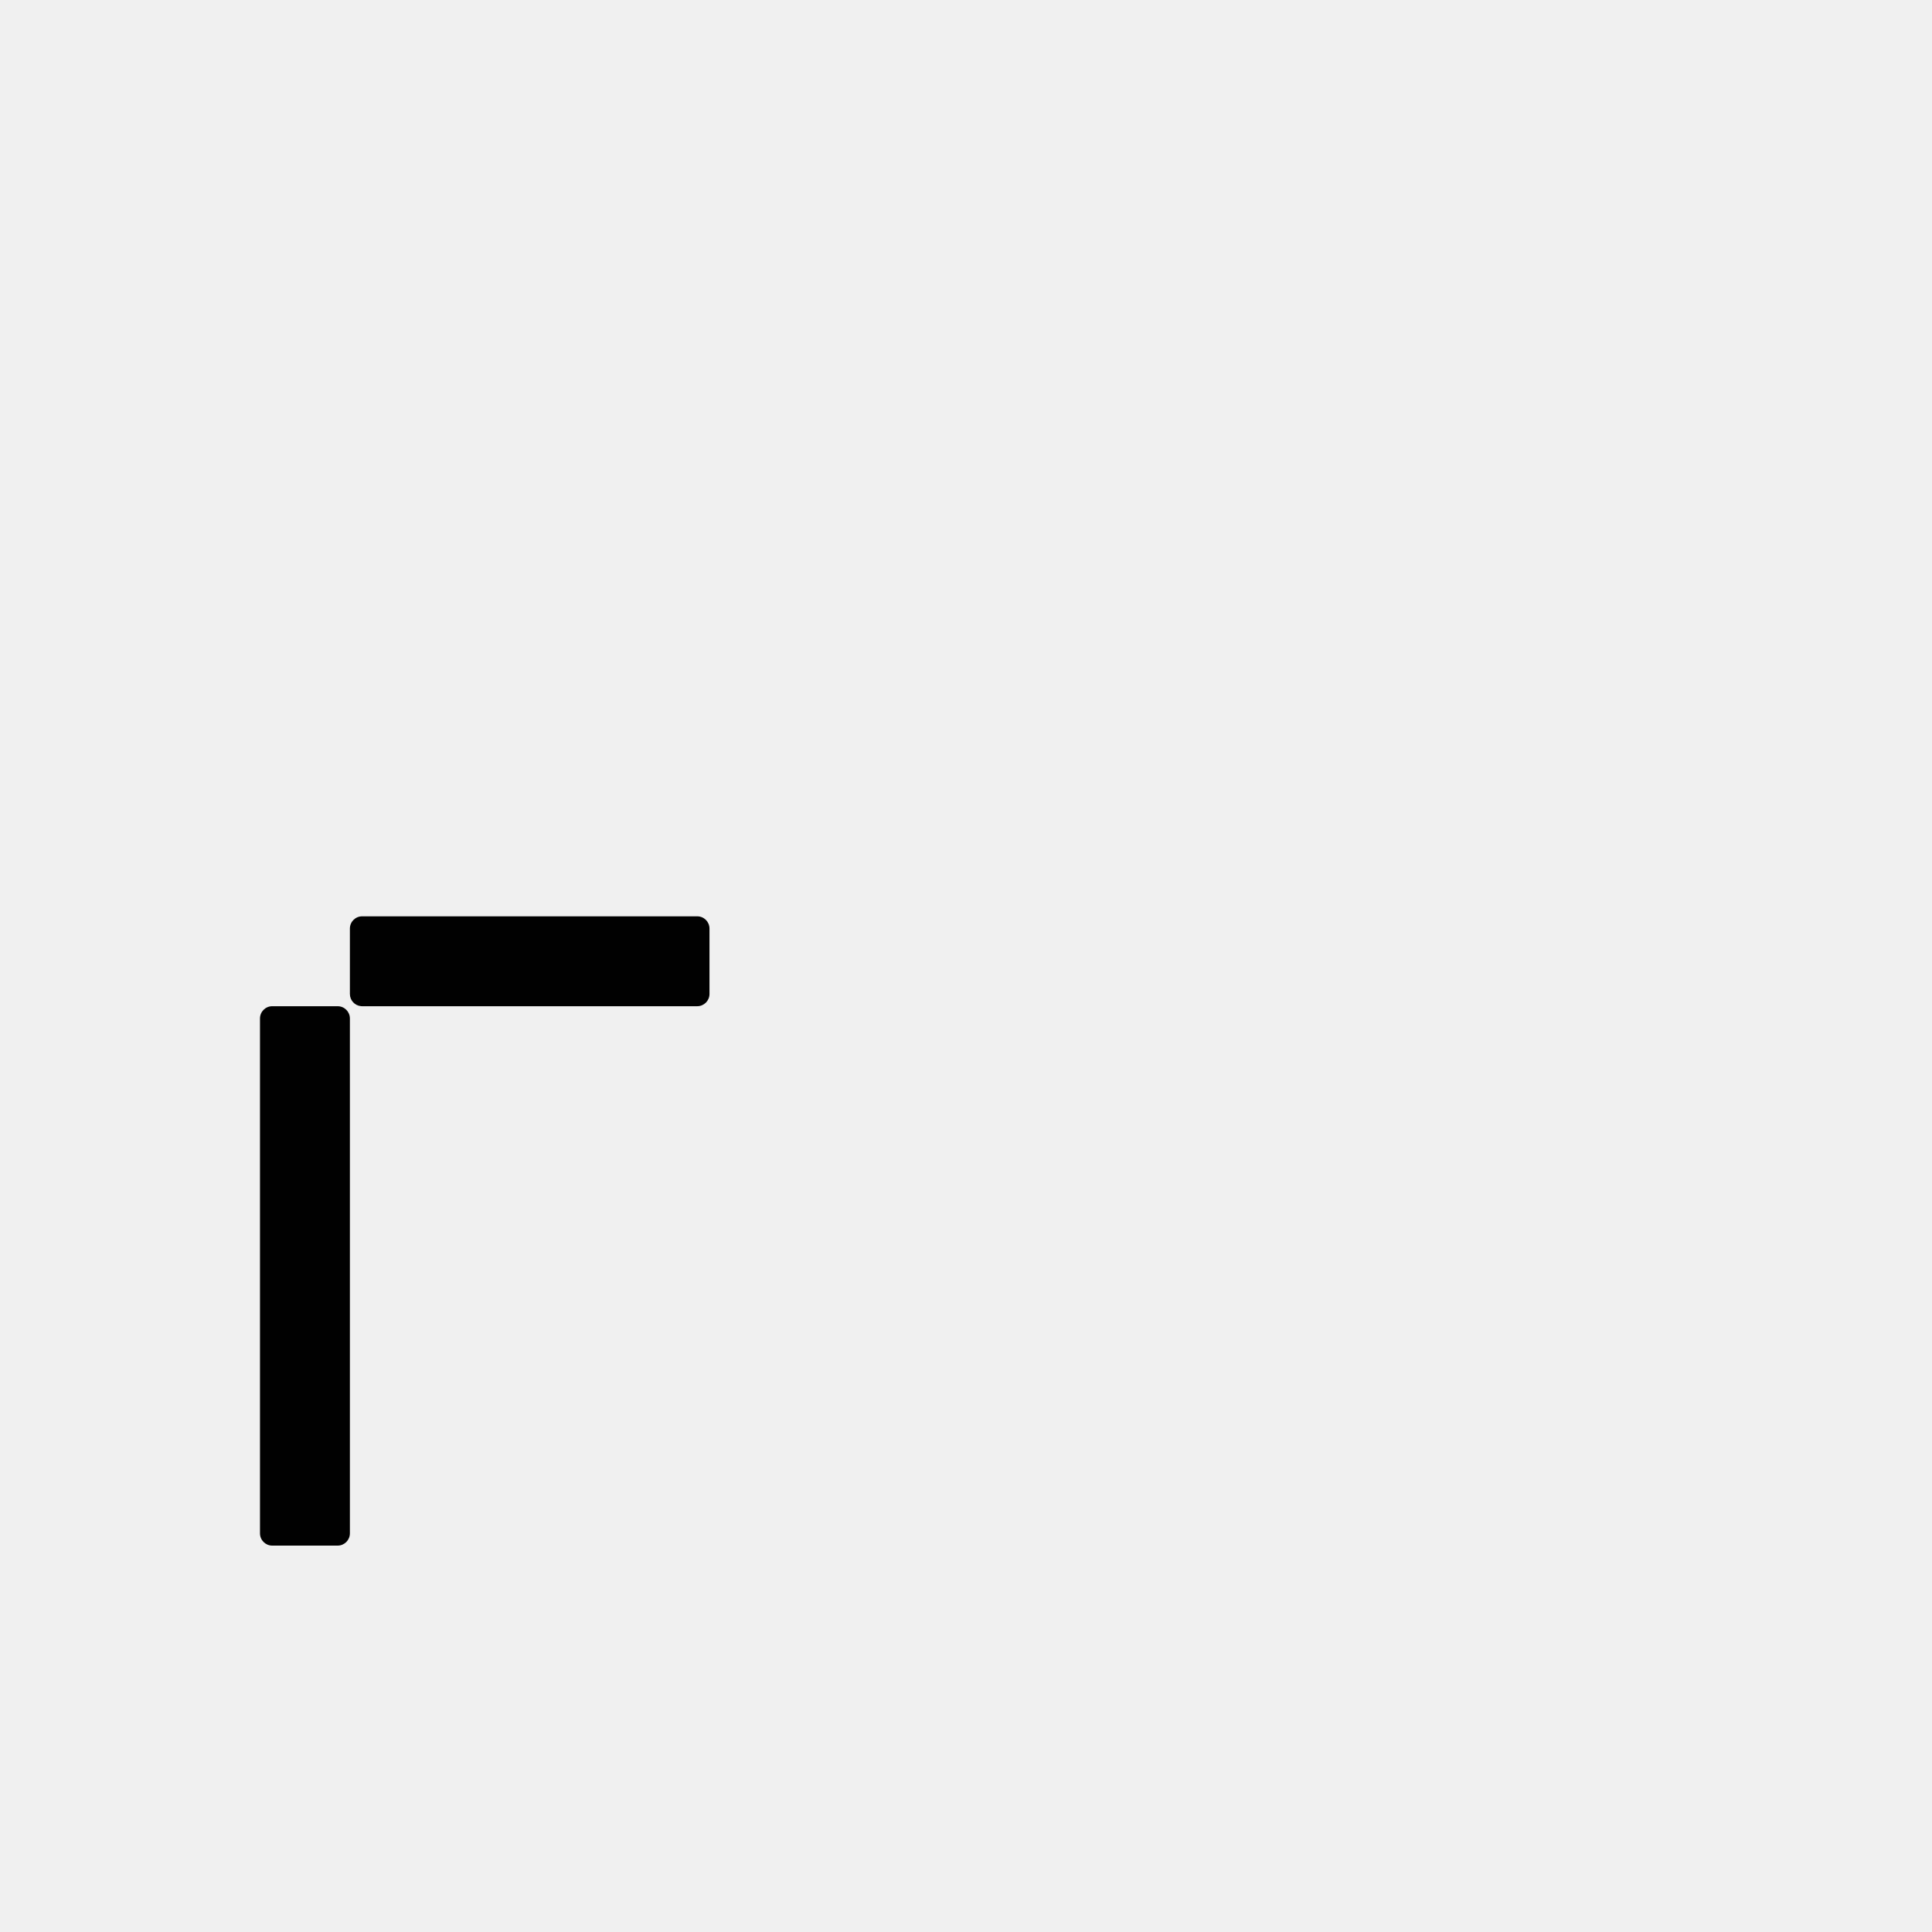
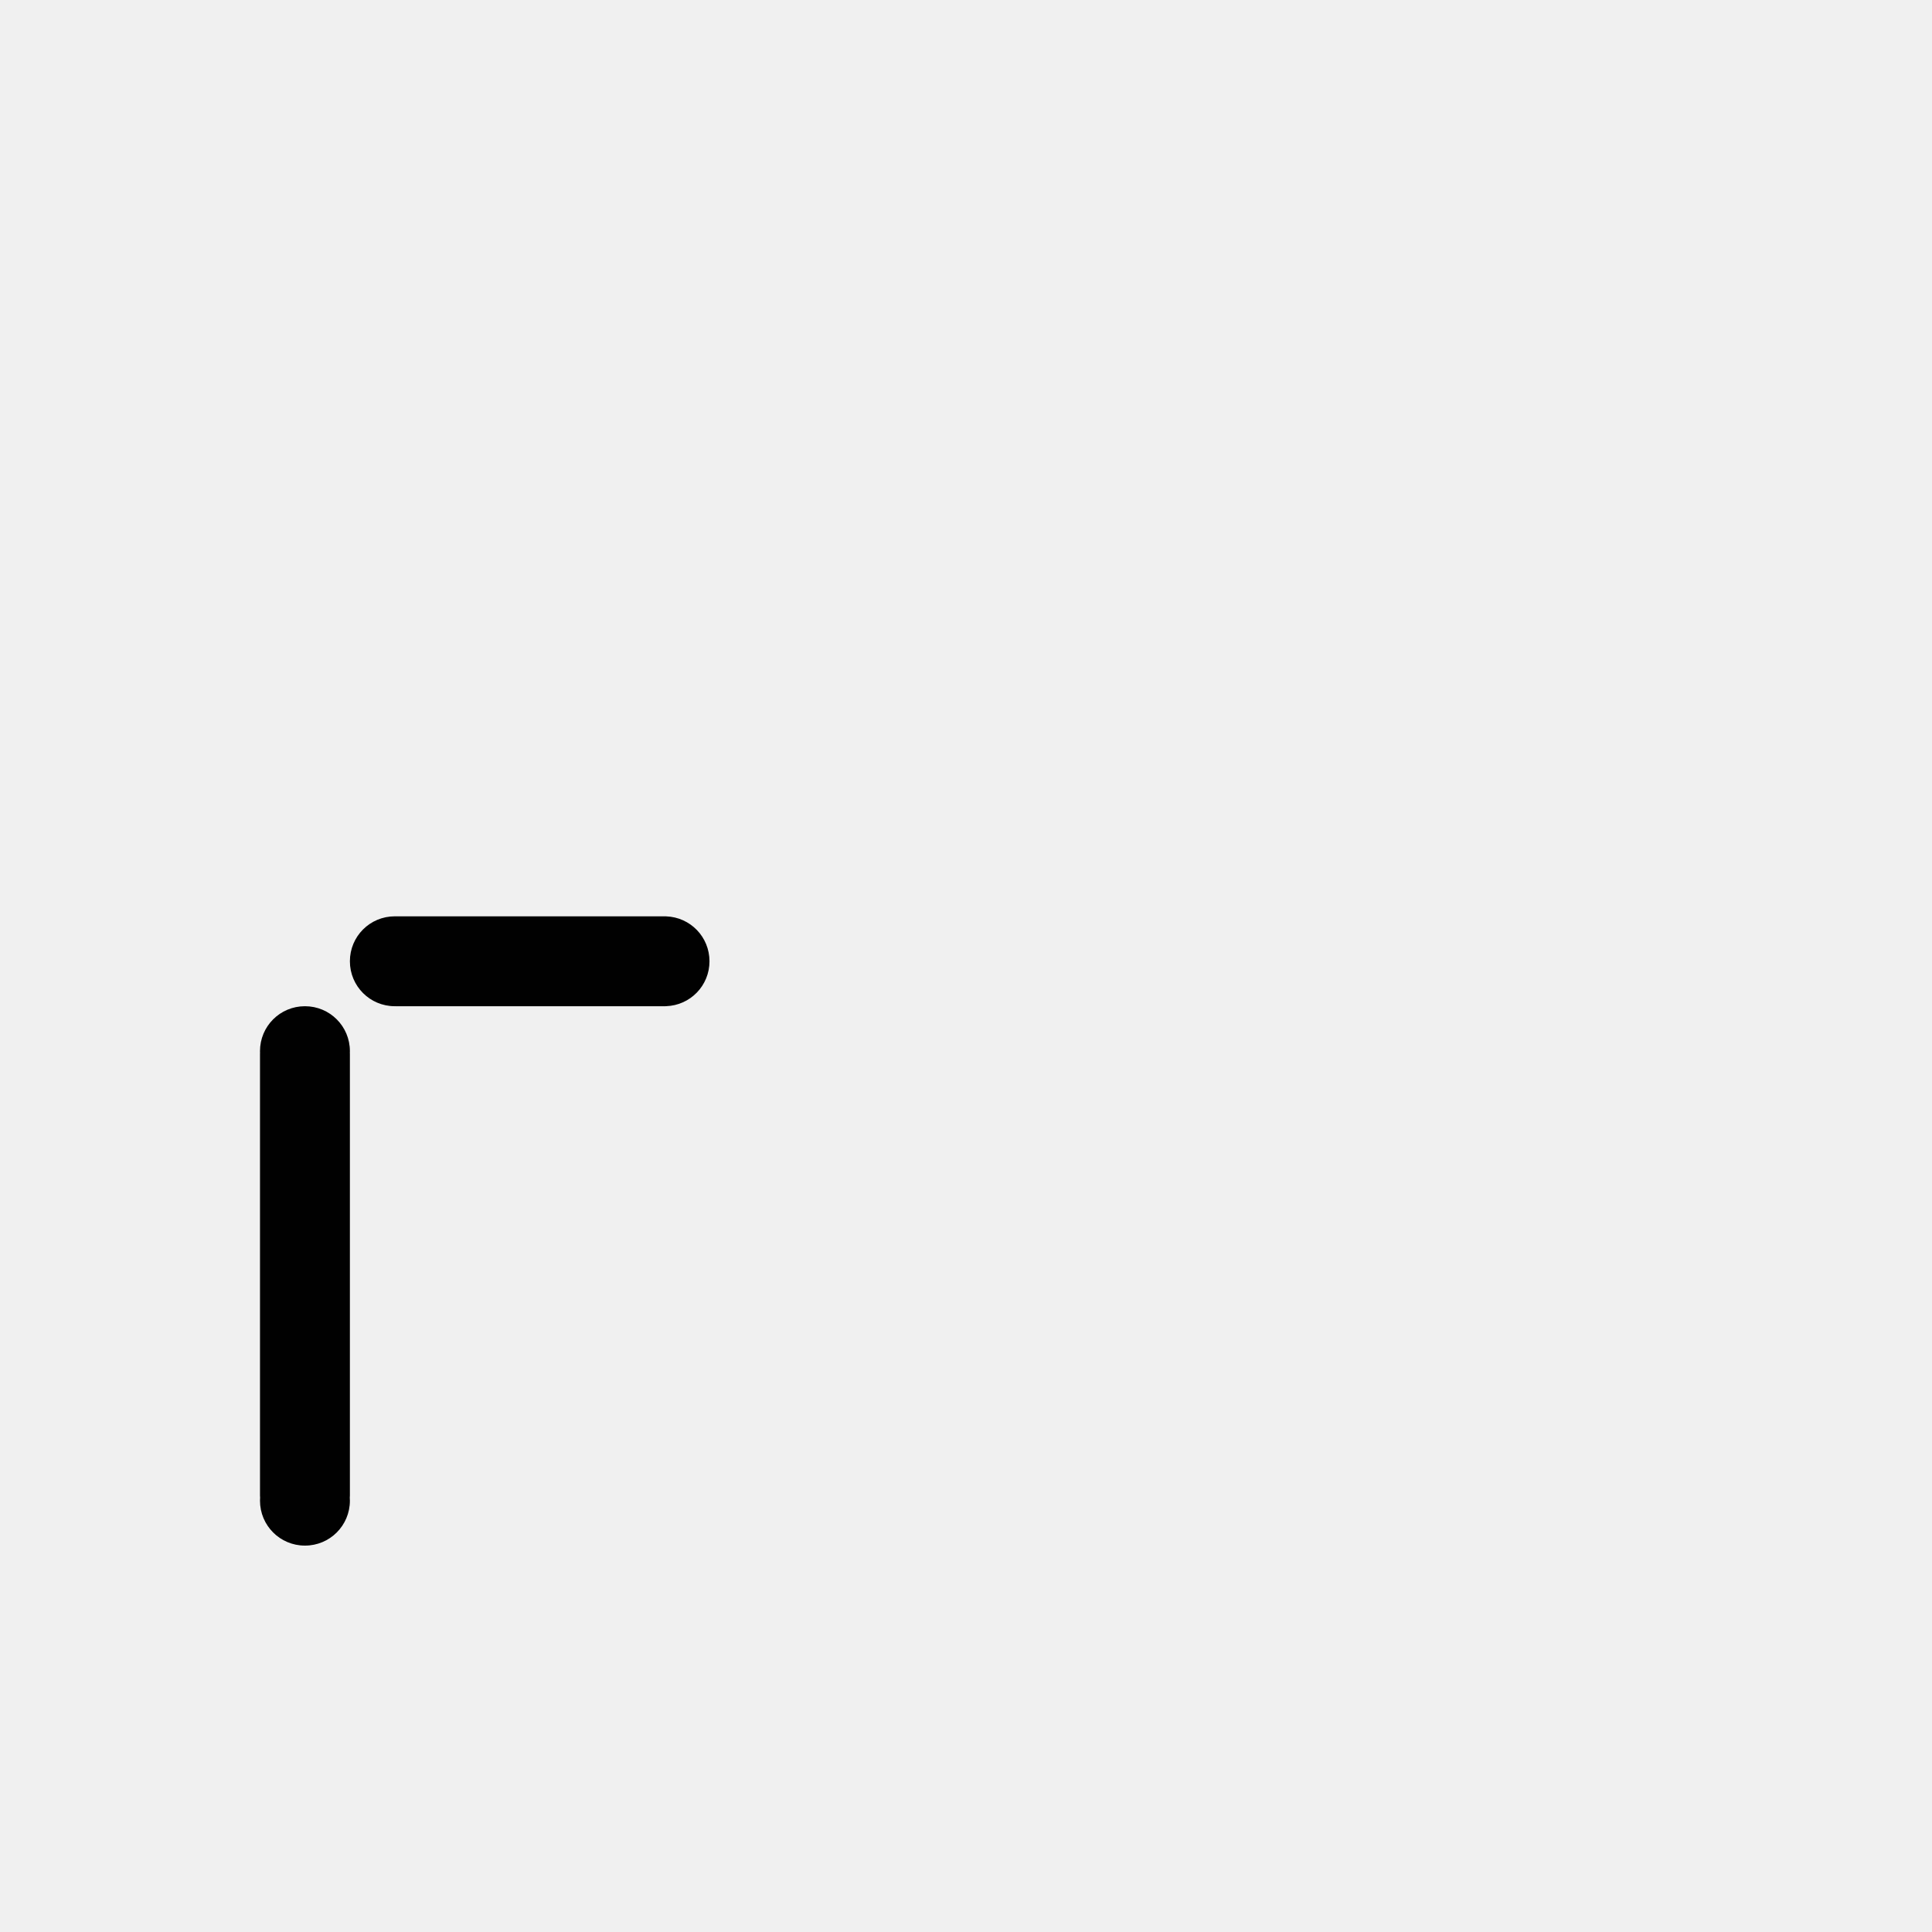
<svg xmlns="http://www.w3.org/2000/svg" width="1000" height="1000" viewBox="0 0 264.583 264.583" version="1.1" id="svg8">
  <defs id="defs2" />
  <g id="layer1" transform="translate(0,-32.41665)">
-     <path style="fill:#010101;fill-opacity:1;fill-rule:nonzero;stroke:#ffffff;stroke-width:0;stroke-miterlimit:4;stroke-dasharray:none;stroke-opacity:1;paint-order:normal" d="M 187.453 474.285 C 183.935 474.285 181.104 477.117 181.104 480.635 L 181.104 514.467 C 181.104 517.765 183.593 520.459 186.803 520.783 C 187.017 520.805 187.233 520.816 187.453 520.816 L 221.285 520.816 L 233.984 520.816 L 314.346 520.816 L 327.045 520.816 L 360.877 520.816 C 364.395 520.816 367.227 517.984 367.227 514.467 L 367.227 480.635 C 367.227 477.117 364.395 474.285 360.877 474.285 L 327.045 474.285 L 314.346 474.285 L 233.984 474.285 L 221.285 474.285 L 187.453 474.285 z M 140.922 520.816 C 137.404 520.816 134.572 523.648 134.572 527.166 L 134.572 560.998 L 134.572 641.359 L 134.572 687.891 L 134.572 700.59 L 134.572 780.951 L 134.572 793.65 C 134.572 797.168 137.404 800 140.922 800 L 174.754 800 C 178.272 800 181.104 797.168 181.104 793.65 L 181.104 759.818 L 181.104 679.457 L 181.104 666.758 L 181.104 586.395 L 181.104 539.865 L 181.104 527.166 C 181.104 523.648 178.272 520.816 174.754 520.816 L 140.922 520.816 z " transform="matrix(0.2645833,0,0,0.2645833,0,32.41665)" id="rect182" />
+     <path style="fill:#010101;fill-opacity:1;fill-rule:nonzero;stroke:#ffffff;stroke-width:0;stroke-miterlimit:4;stroke-dasharray:none;stroke-opacity:1;paint-order:normal" d="M 204.369 474.285 C 191.48 474.285 181.104 484.662 181.104 497.551 C 181.104 510.44 191.48 520.816 204.369 520.816 C 204.477 520.816 204.584 520.81 204.691 520.809 C 204.747 520.81 204.8 520.816 204.855 520.816 L 267.814 520.816 L 344.375 520.816 C 344.52 520.816 344.662 520.804 344.805 520.795 C 357.299 520.353 367.227 510.157 367.227 497.551 C 367.227 484.945 357.299 474.748 344.805 474.307 C 344.662 474.297 344.52 474.285 344.375 474.285 L 267.814 474.285 L 204.855 474.285 C 204.8 474.285 204.747 474.292 204.691 474.293 C 204.584 474.292 204.477 474.285 204.369 474.285 z M 157.838 520.816 C 144.949 520.816 134.572 531.193 134.572 544.082 C 134.572 544.387 134.584 544.69 134.596 544.992 C 134.589 545.147 134.572 545.299 134.572 545.455 L 134.572 603.064 L 134.572 674.256 L 134.572 717.85 L 134.572 774.053 C 134.572 774.429 134.593 774.802 134.631 775.168 C 134.597 775.686 134.572 776.207 134.572 776.734 C 134.572 789.623 144.949 800 157.838 800 C 170.727 800 181.104 789.623 181.104 776.734 C 181.104 776.205 181.079 775.681 181.045 775.16 C 181.082 774.796 181.104 774.427 181.104 774.053 L 181.104 717.545 L 181.104 649.498 L 181.104 600.029 L 181.104 545.455 C 181.104 545.302 181.088 545.154 181.082 545.002 C 181.094 544.696 181.104 544.39 181.104 544.082 C 181.104 531.193 170.727 520.816 157.838 520.816 z " transform="matrix(0.2645833,0,0,0.2645833,0,32.41665)" id="rect59" />
  </g>
</svg>
